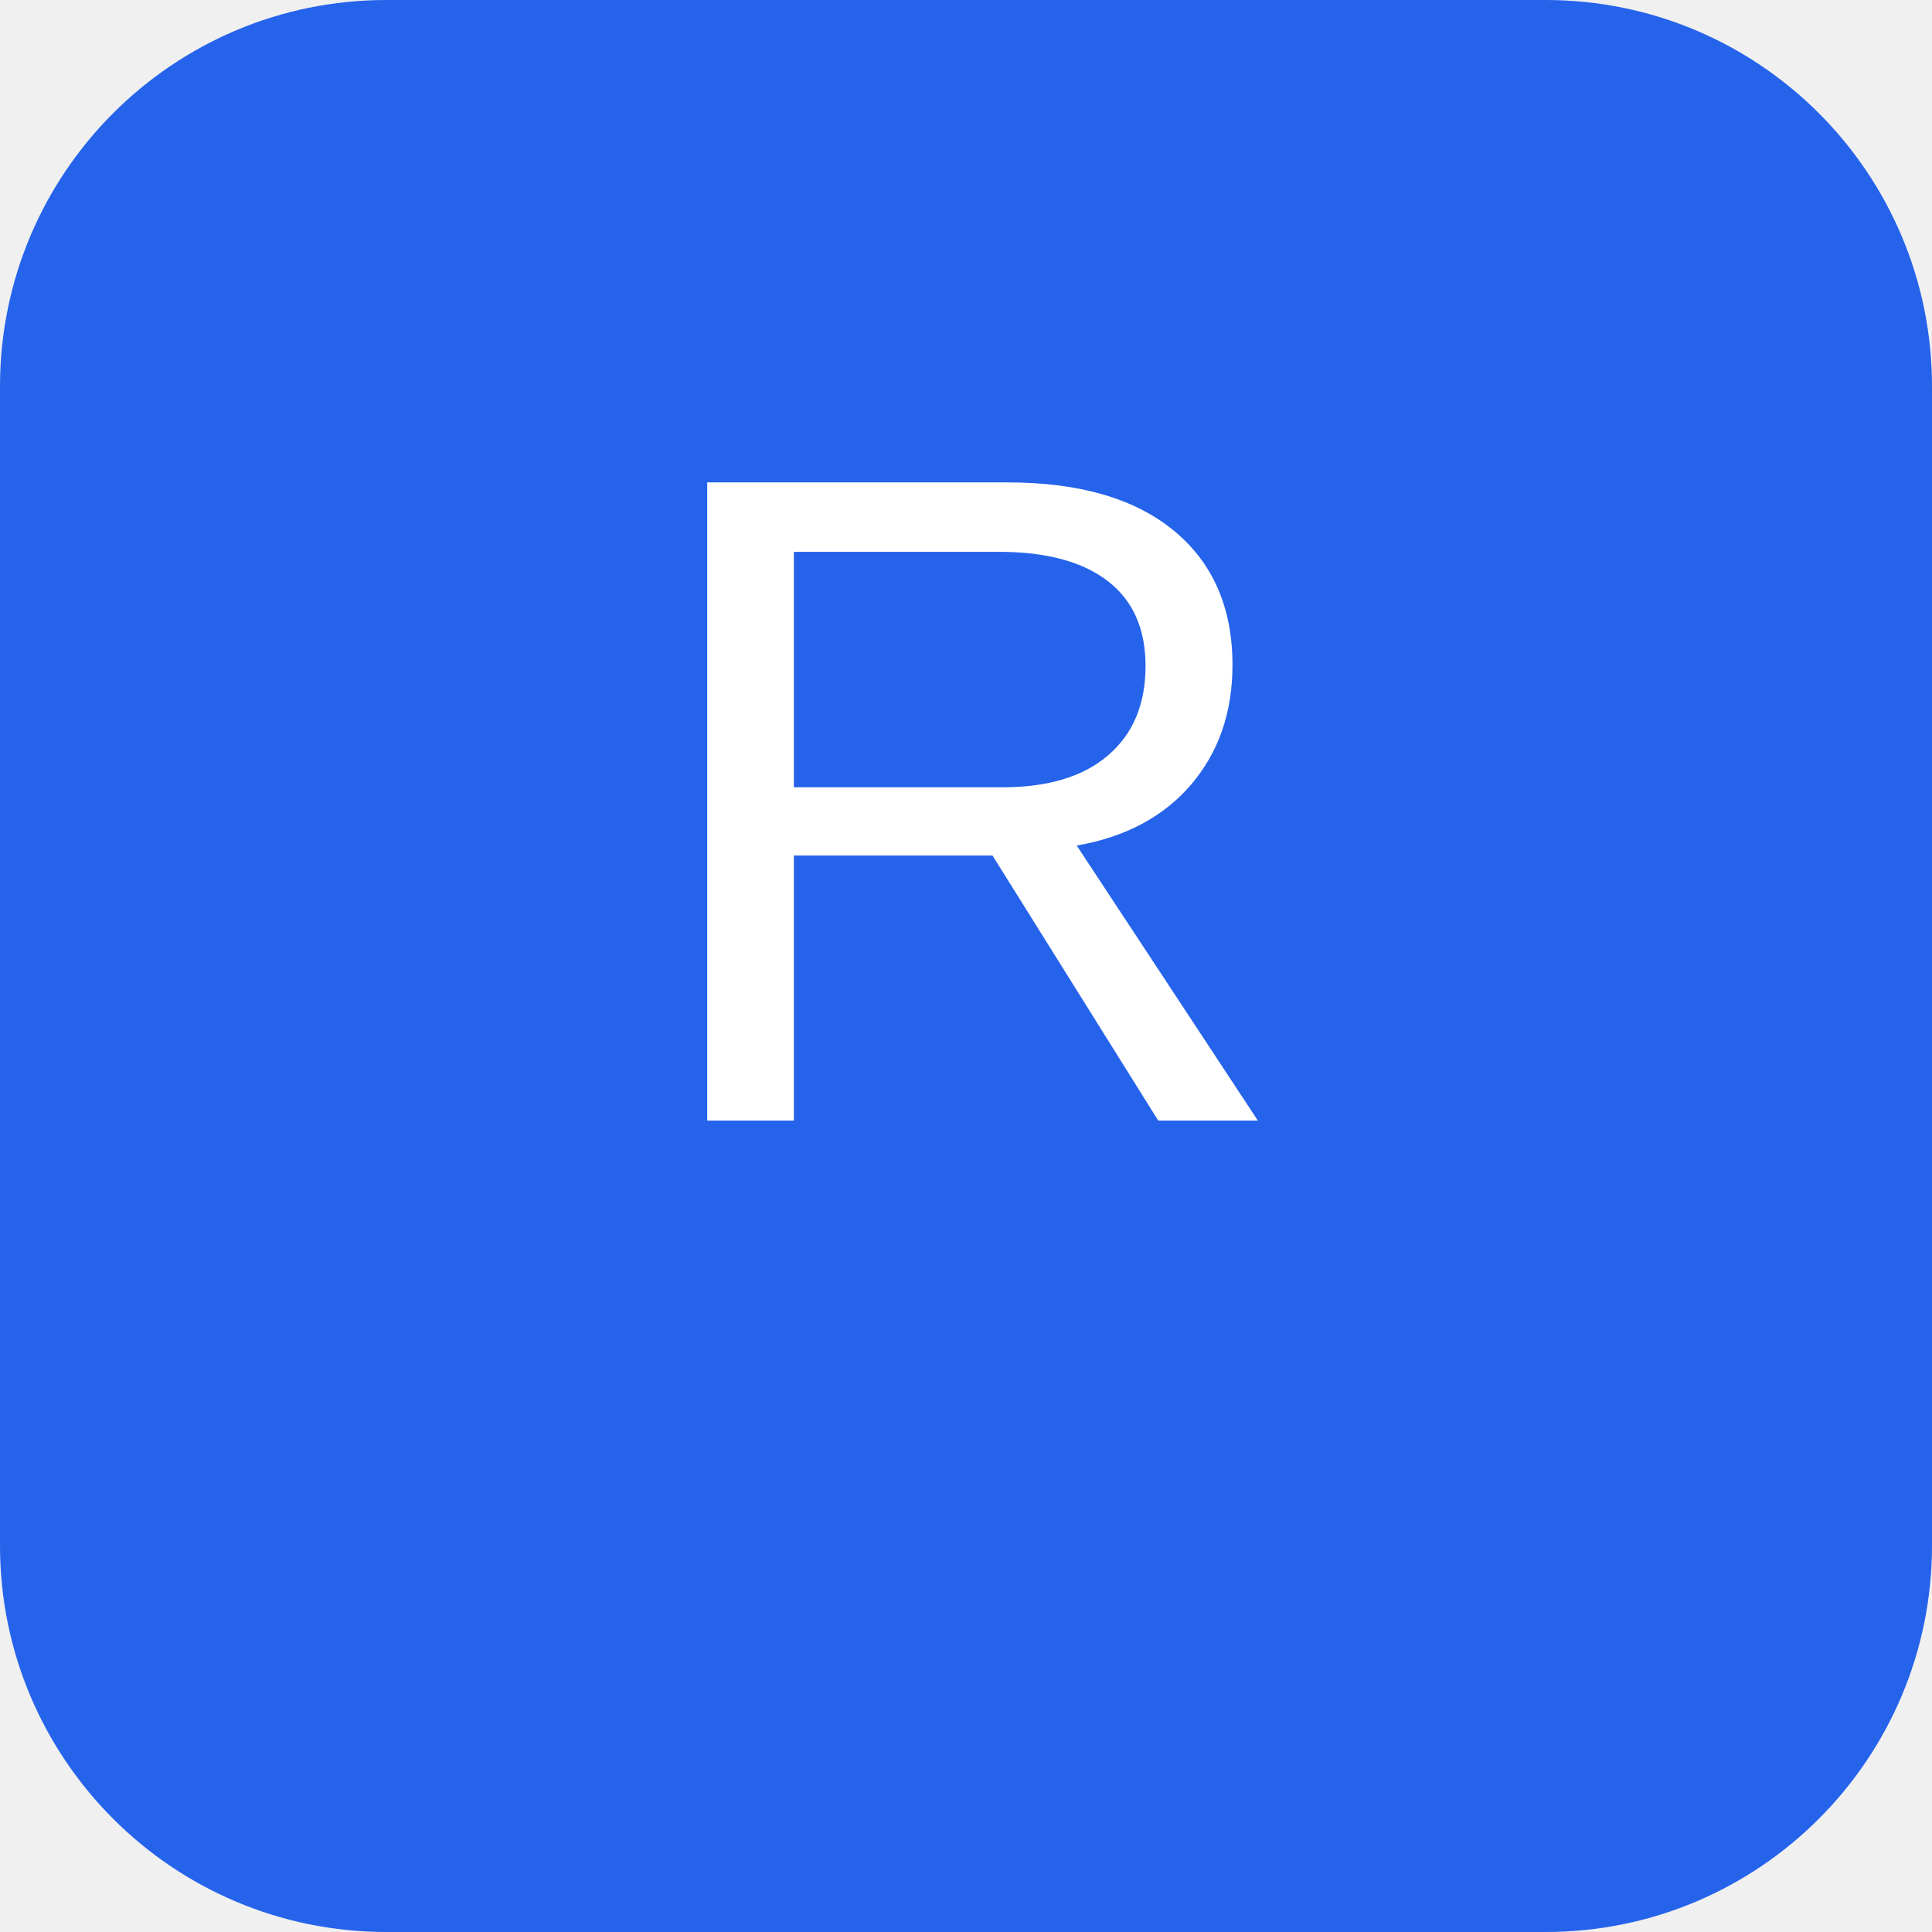
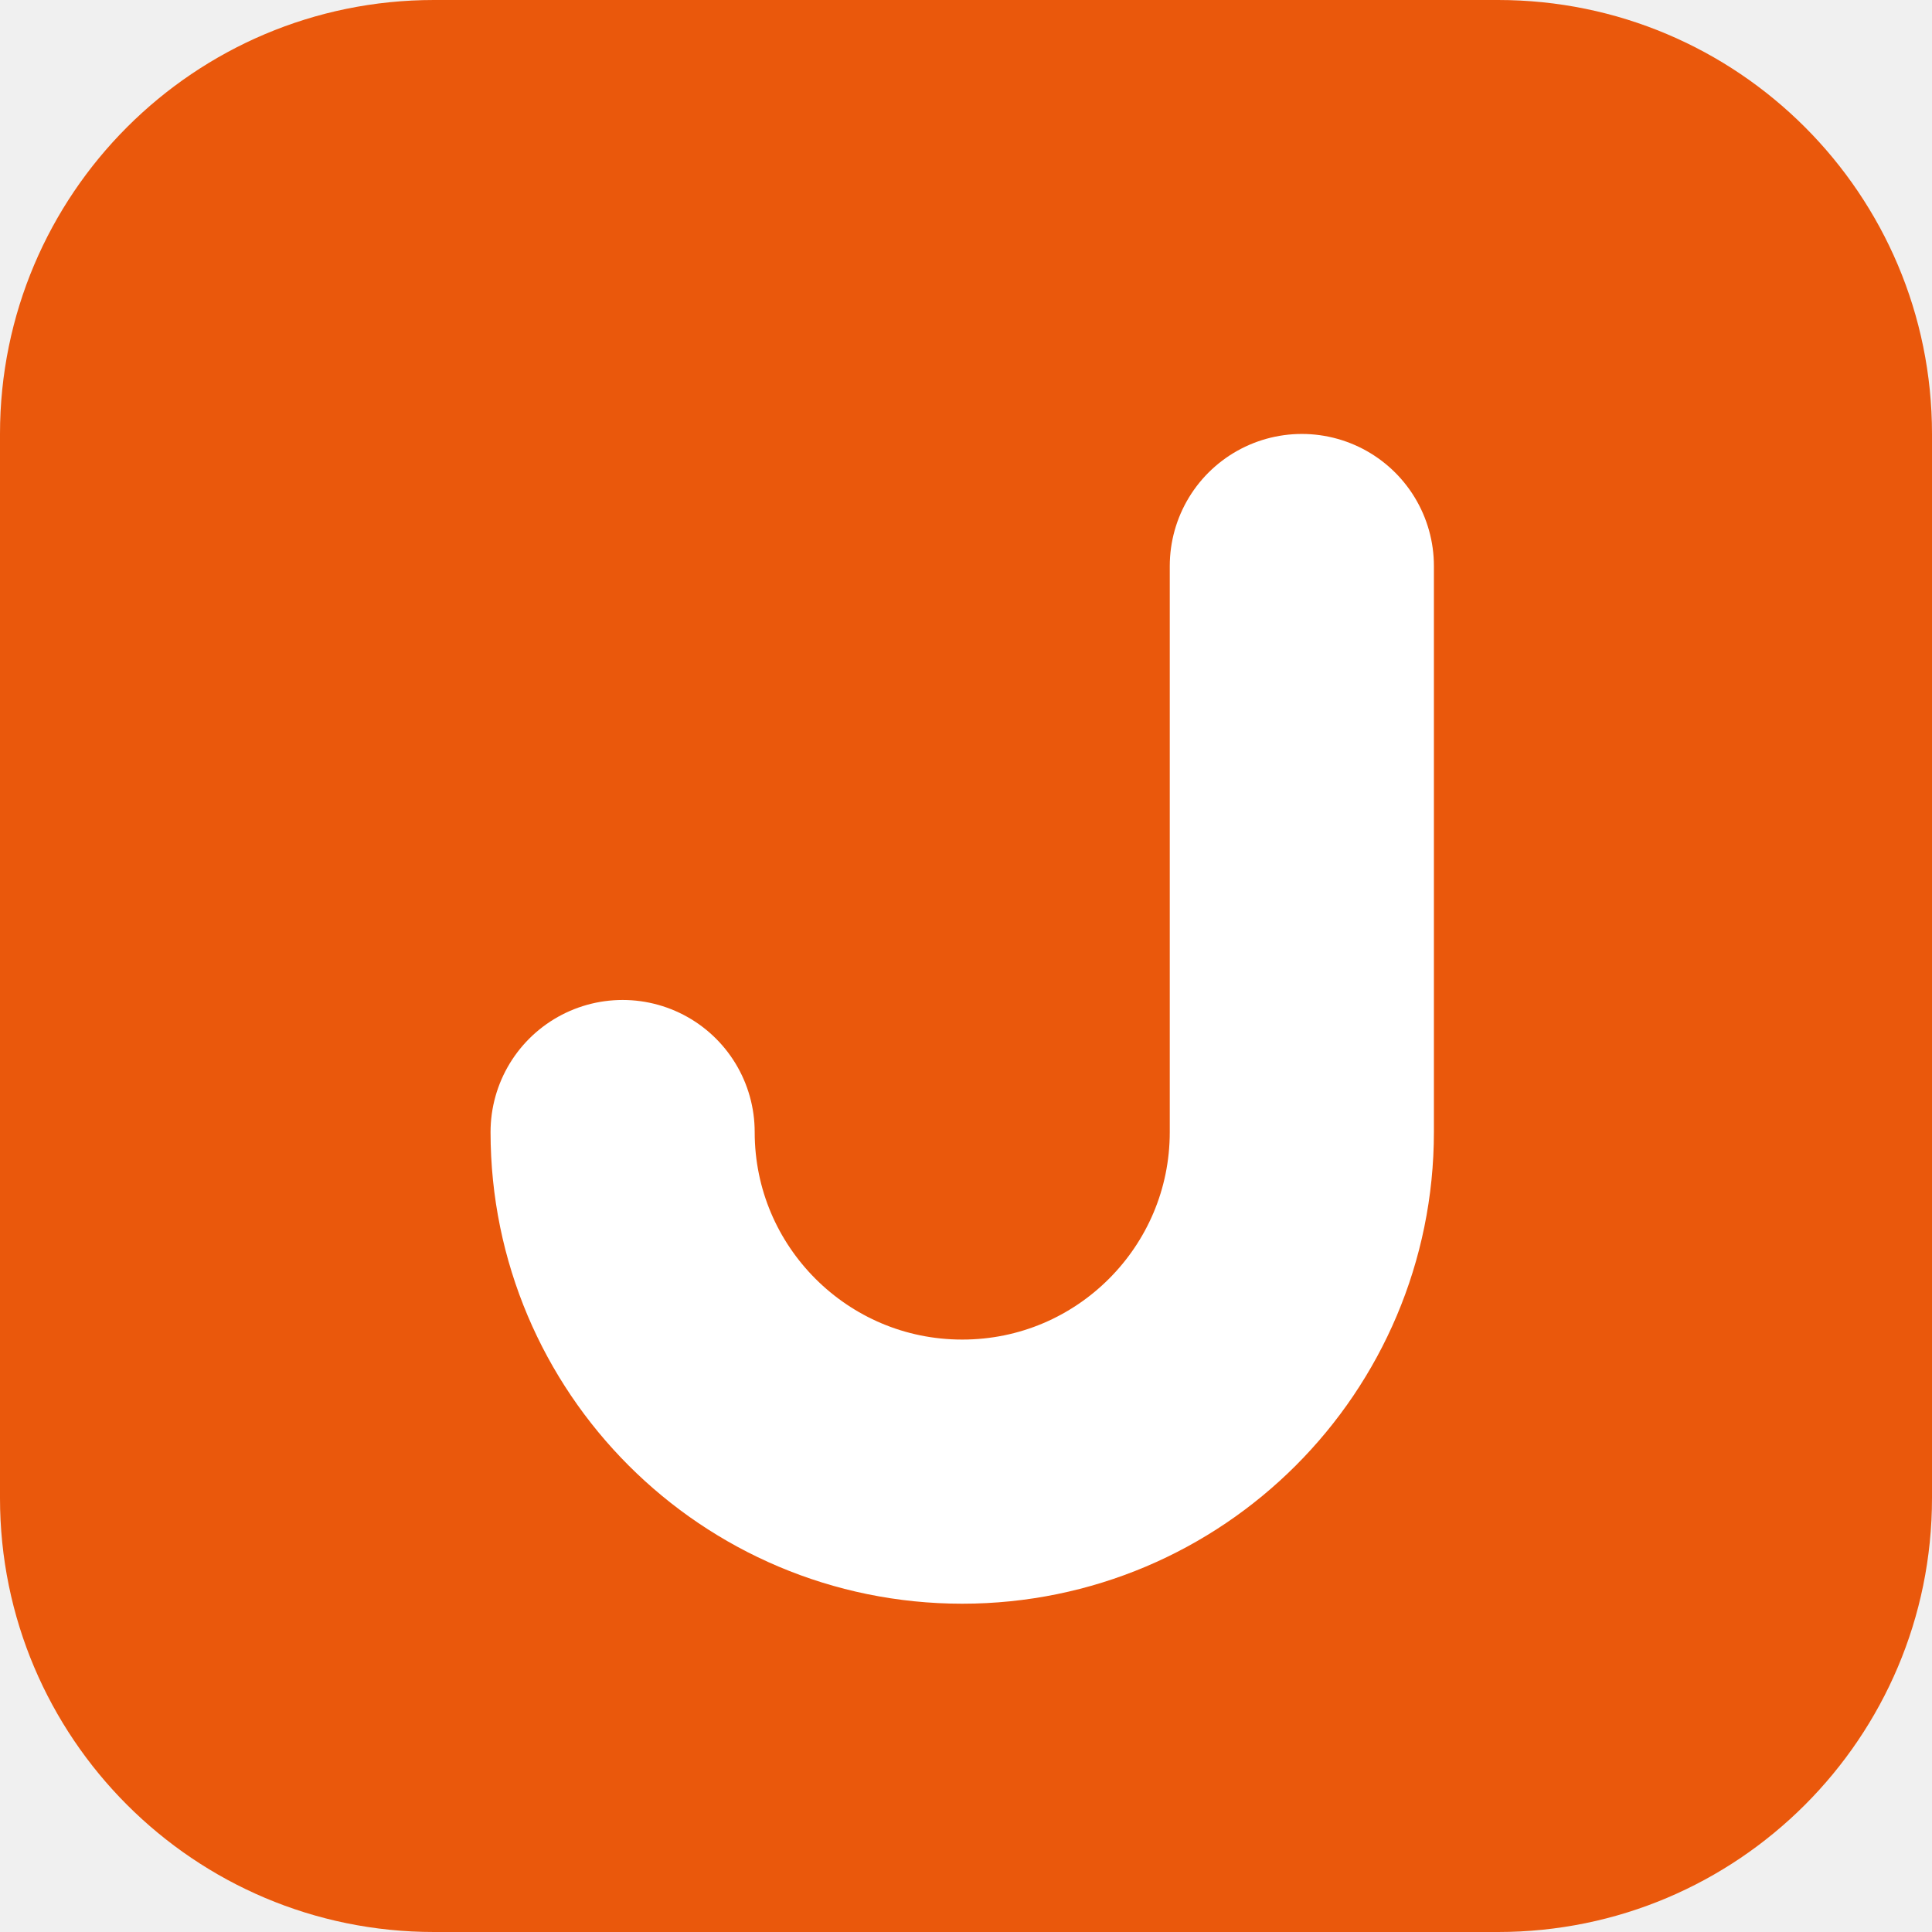
- <svg xmlns="http://www.w3.org/2000/svg" viewBox="0 0 100 100">
-   <rect width="100" height="100" rx="20" fill="#2563eb" />
-   <text x="50" y="58" font-family="Arial, Helvetica, sans-serif" font-size="48" fill="white" text-anchor="middle">R</text>
+ <svg xmlns="http://www.w3.org/2000/svg" width="512" height="512" viewBox="0 0 512 512">
+   <rect width="512" height="512" rx="115" fill="#EA580C" />
+   <path d="M345 150 L345 300 A90 90 0 0 1 165 300" fill="none" stroke="#ffffff" stroke-width="70" stroke-linecap="round" stroke-linejoin="round" />
</svg>
